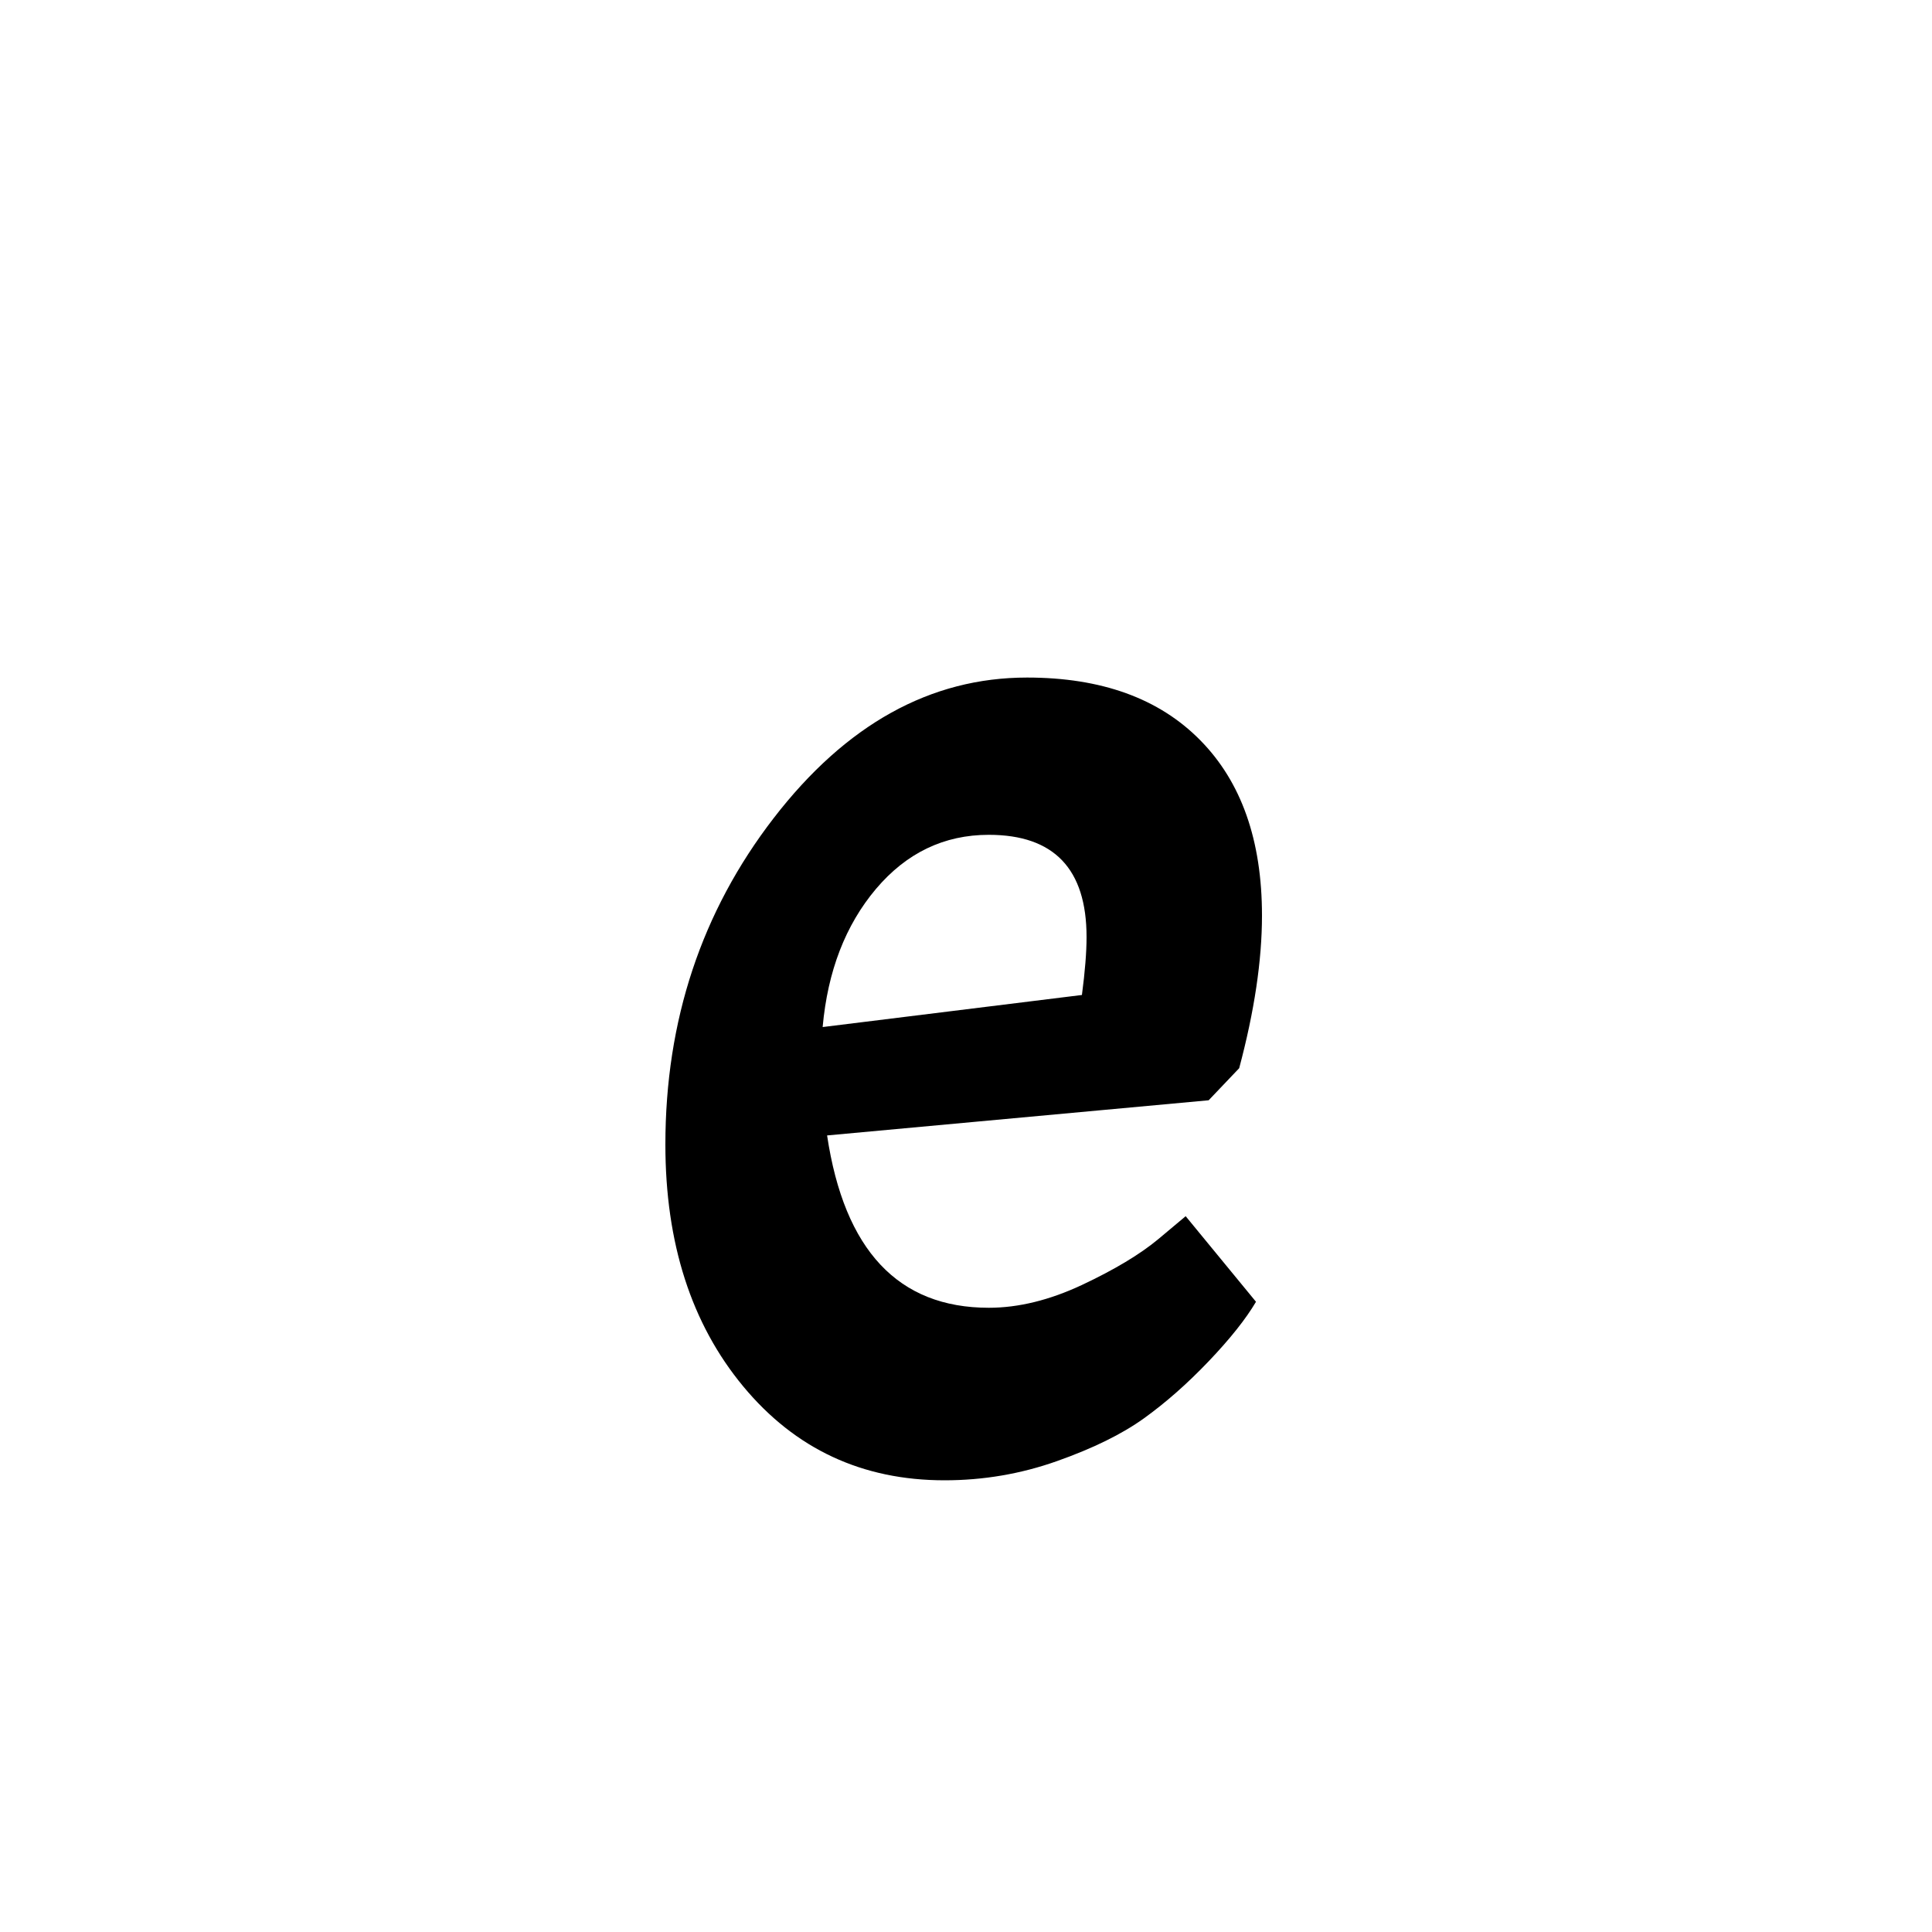
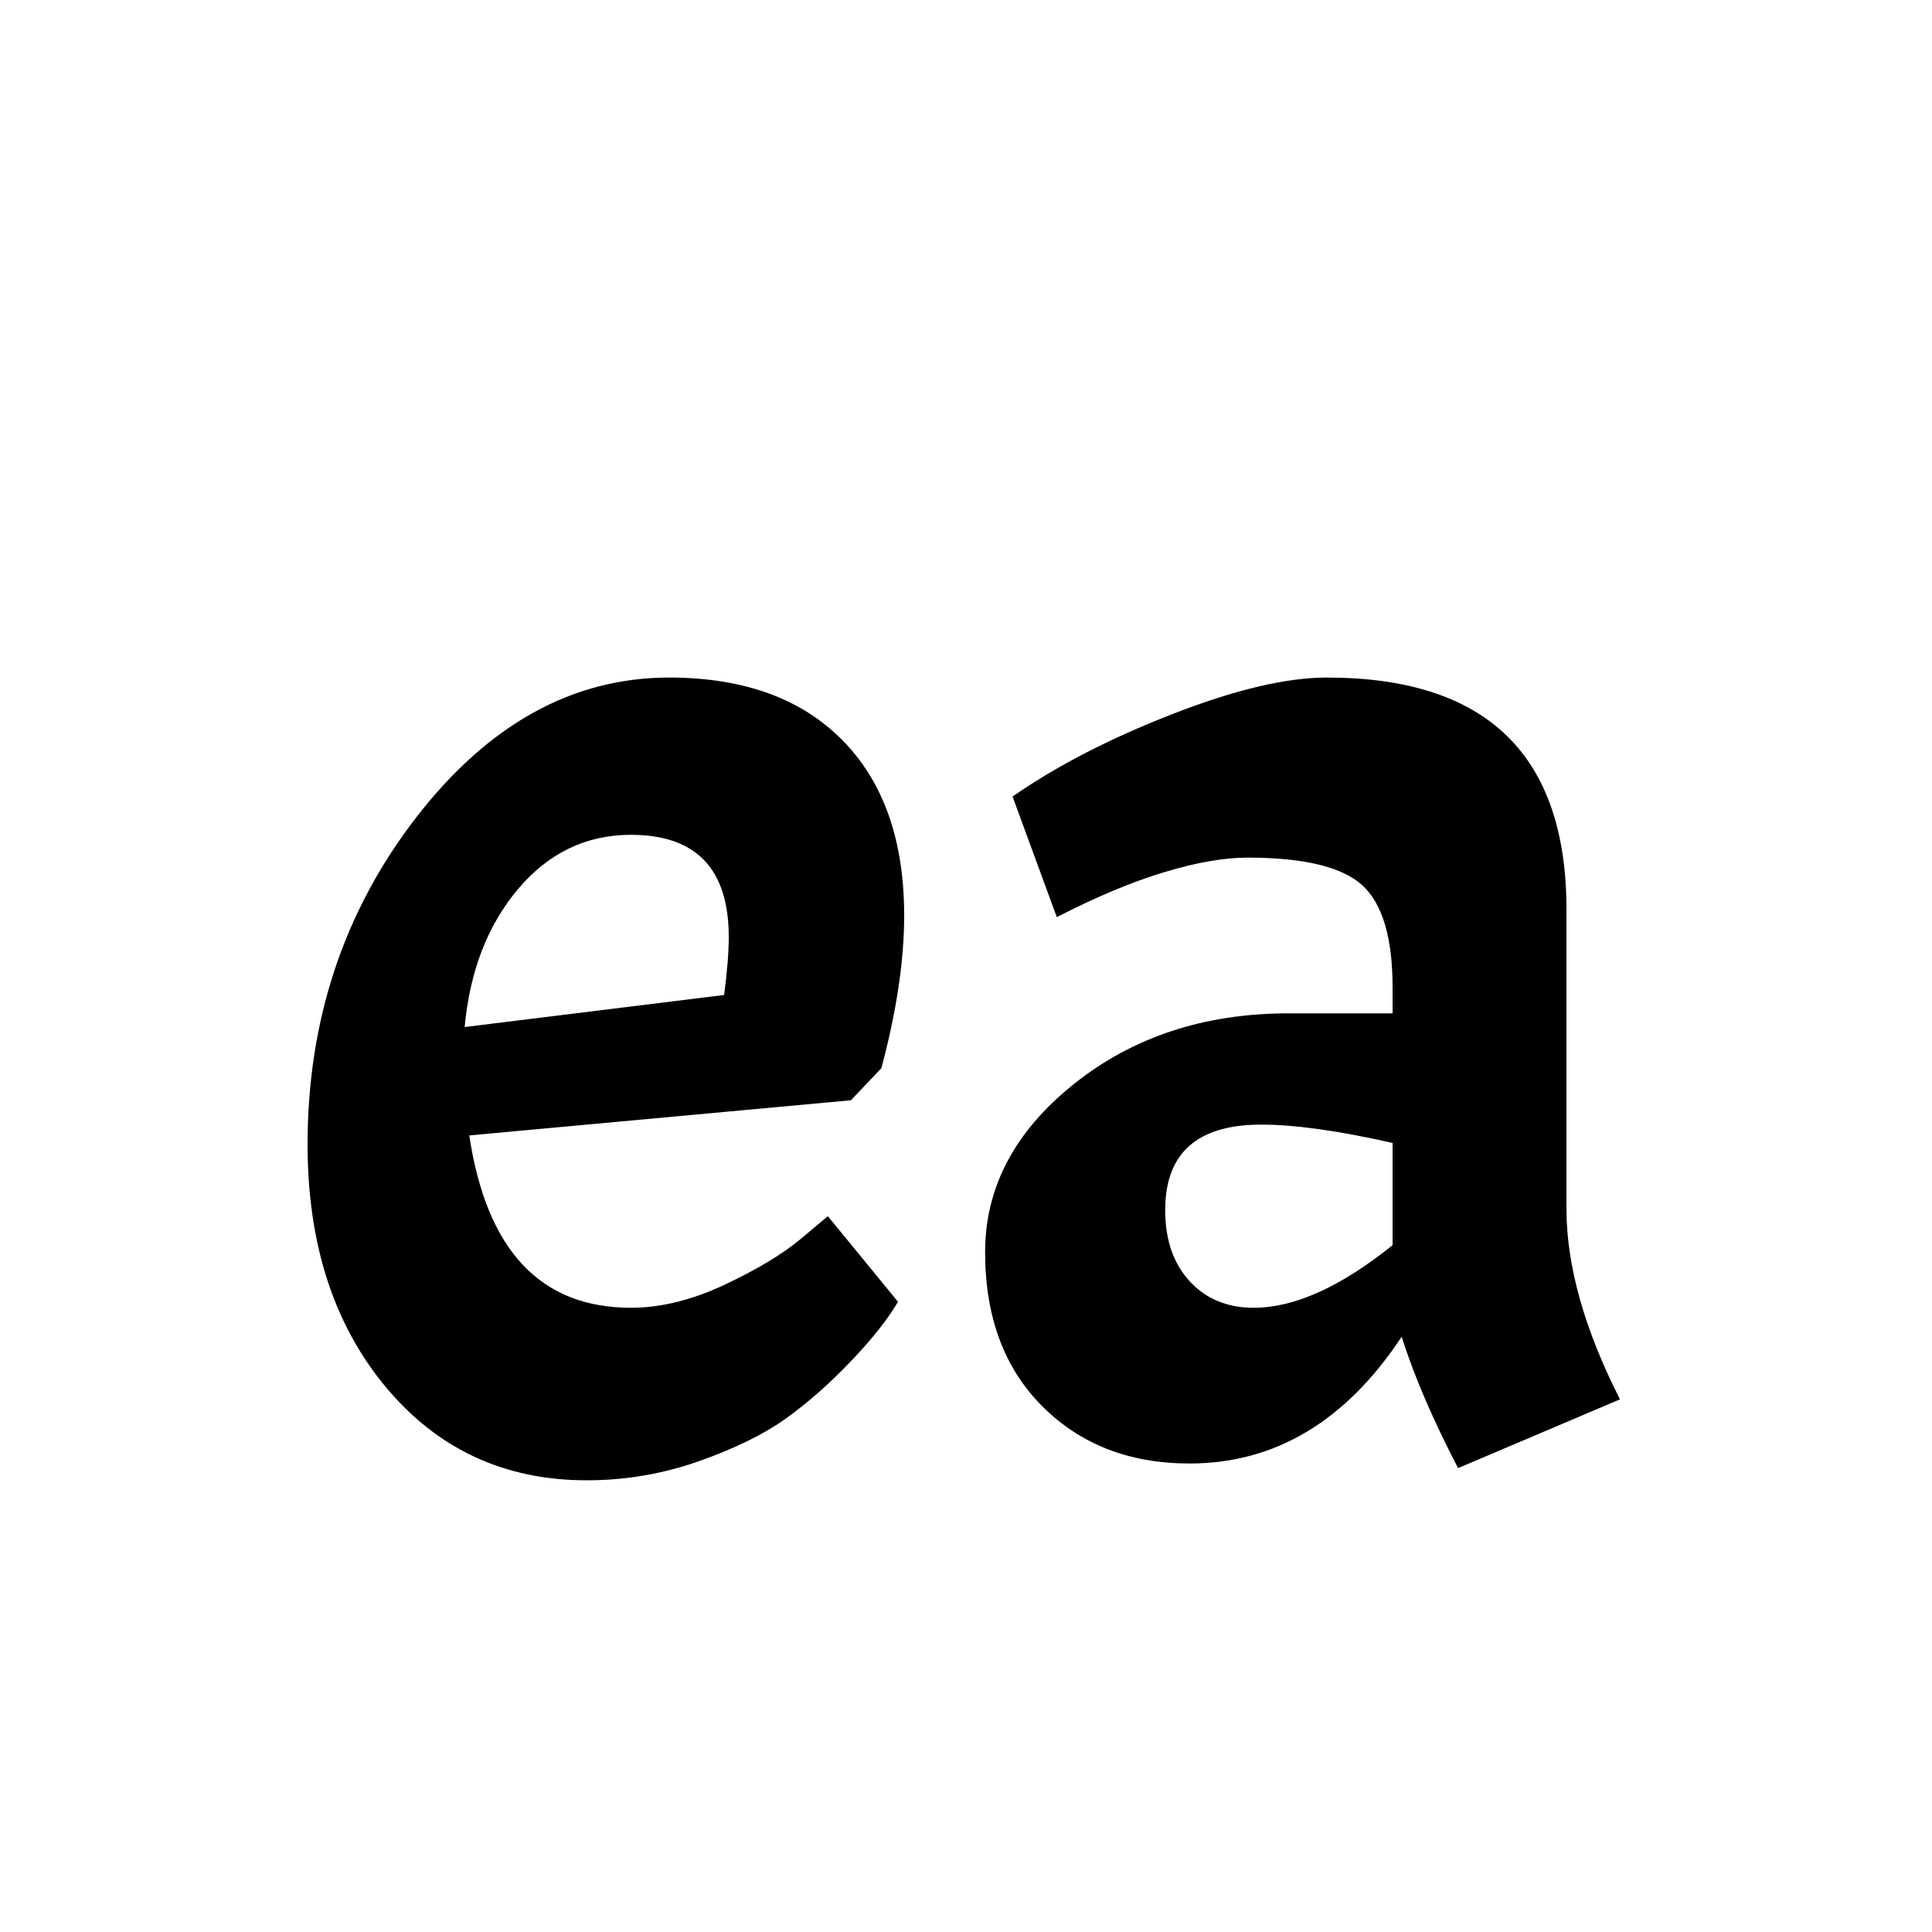
<svg xmlns="http://www.w3.org/2000/svg" width="100" height="100" version="1.1" id="svg1" viewBox="0 0 100 100">
-   <path fill="black" d="M51.18 67.69L51.18 67.69Q53.48 67.69 56.00 66.51Q58.53 65.32 59.95 64.14L59.95 64.14L61.37 62.95L65.01 67.38Q64.22 68.72 62.56 70.46Q60.90 72.20 59.20 73.42Q57.50 74.64 54.70 75.63Q51.90 76.62 48.89 76.62L48.89 76.62Q42.50 76.62 38.47 71.76Q34.44 66.90 34.44 59.24L34.44 59.24Q34.44 49.61 40.05 42.34Q45.66 35.07 53.16 35.07L53.16 35.07Q58.93 35.07 62.12 38.31Q65.32 41.55 65.32 47.39L65.32 47.39Q65.32 50.87 64.14 55.29L64.14 55.29L62.56 56.95L42.81 58.77Q44.15 67.69 51.18 67.69ZM51.18 43.21L51.18 43.21Q47.71 43.21 45.34 46.01Q42.97 48.82 42.58 53.16L42.58 53.16L56.00 51.50Q56.24 49.68 56.24 48.50L56.24 48.50Q56.24 43.21 51.18 43.21Z" />
+   <path fill="black" d="M32.66 67.69L32.66 67.69Q34.95 67.69 37.48 66.51Q40.01 65.32 41.43 64.14L41.43 64.14L42.85 62.95L46.48 67.38Q45.70 68.72 44.04 70.46Q42.38 72.20 40.68 73.42Q38.98 74.64 36.18 75.63Q33.37 76.62 30.37 76.62L30.37 76.62Q23.97 76.62 19.94 71.76Q15.92 66.90 15.92 59.24L15.92 59.24Q15.92 49.61 21.52 42.34Q27.13 35.07 34.64 35.07L34.64 35.07Q40.40 35.07 43.60 38.31Q46.80 41.55 46.80 47.39L46.80 47.39Q46.80 50.87 45.62 55.29L45.62 55.29L44.04 56.95L24.29 58.77Q25.63 67.69 32.66 67.69ZM32.66 43.21L32.66 43.21Q29.19 43.21 26.82 46.01Q24.45 48.82 24.05 53.16L24.05 53.16L37.48 51.50Q37.72 49.68 37.72 48.50L37.72 48.50Q37.72 43.21 32.66 43.21ZM61.57 75.75Q56.91 75.75 53.95 72.79Q50.99 69.83 50.99 64.81Q50.99 59.79 55.57 56.12Q60.15 52.45 66.71 52.45L66.71 52.45L72.08 52.45L72.08 51.11Q72.08 47.24 70.50 45.81Q68.92 44.39 64.57 44.39L64.57 44.39Q62.76 44.39 60.27 45.14Q57.78 45.89 54.70 47.47L54.70 47.47L52.41 41.23Q55.81 38.86 60.66 36.97Q65.52 35.07 68.68 35.07L68.68 35.07Q81.08 35.07 81.08 47.08L81.08 47.08L81.08 62.56Q81.08 66.98 83.85 72.43L83.85 72.43L75.47 75.99Q73.50 72.20 72.55 69.19L72.55 69.19Q68.21 75.75 61.57 75.75L61.57 75.75ZM64.89 67.69L64.89 67.69Q68.05 67.69 72.08 64.45L72.08 64.45L72.08 59.16Q67.89 58.21 65.28 58.21L65.28 58.21Q60.31 58.21 60.31 62.64L60.31 62.64Q60.31 64.93 61.57 66.31Q62.84 67.69 64.89 67.69Z" />
</svg>
